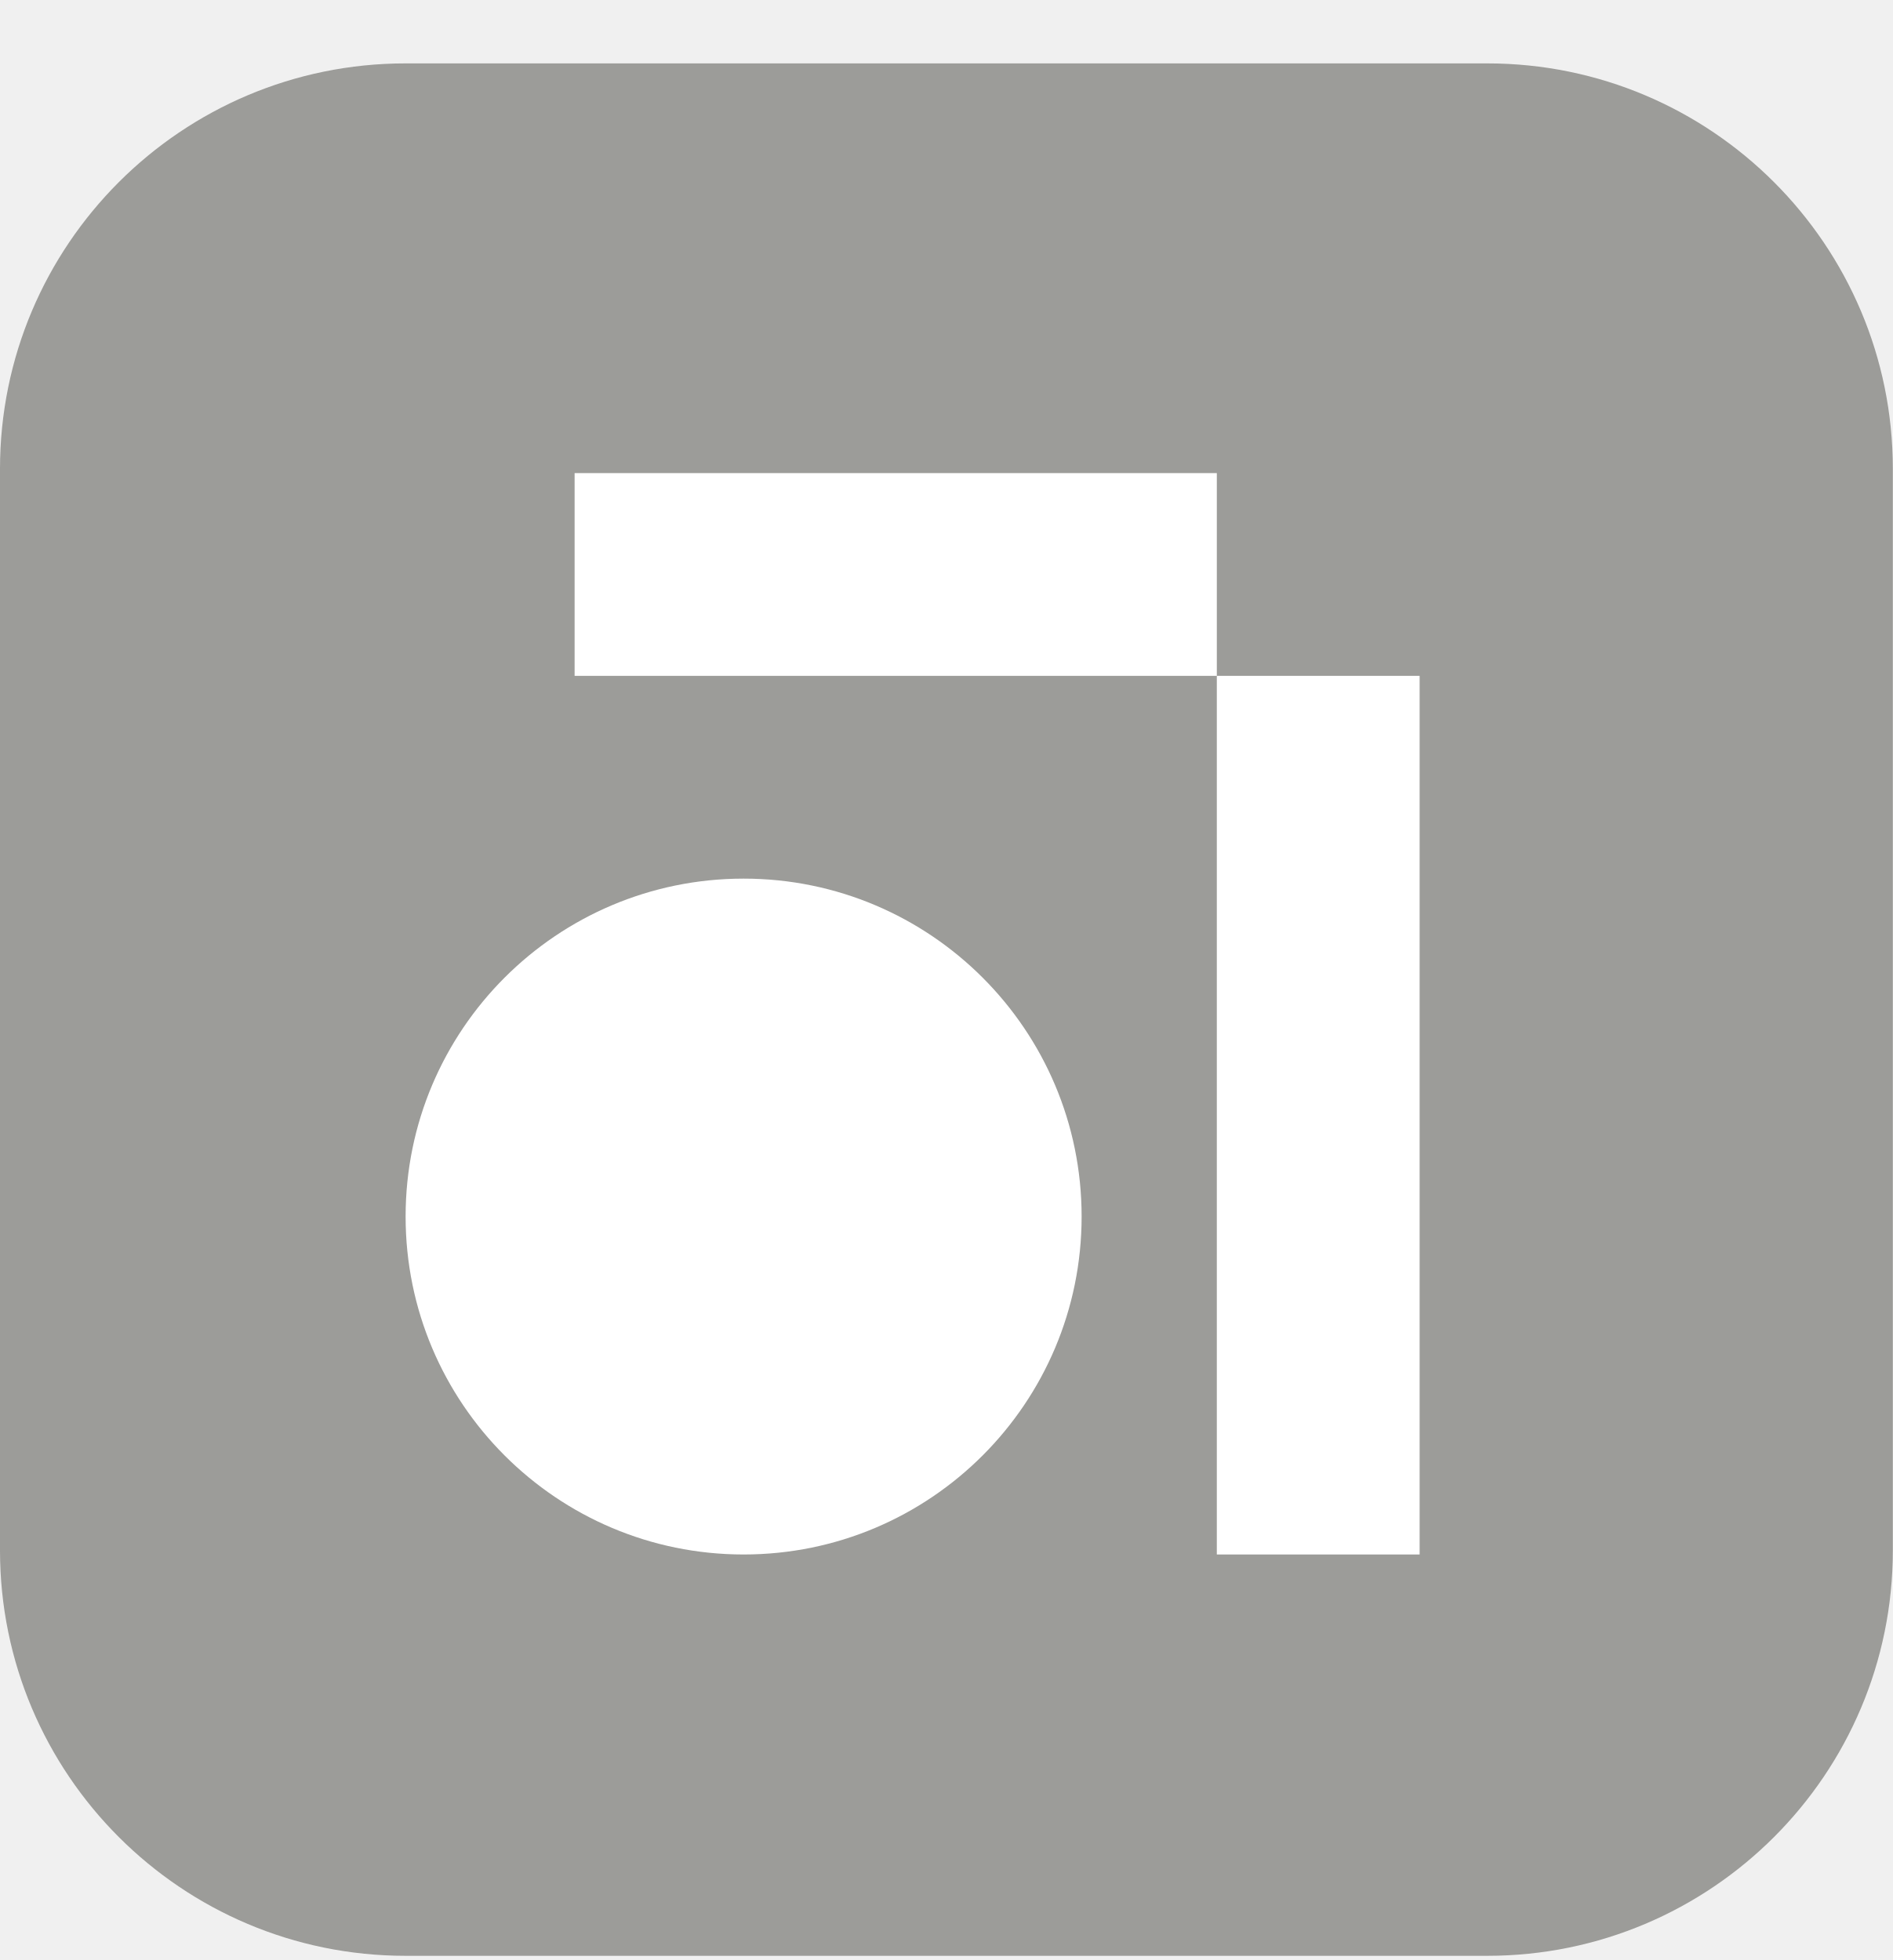
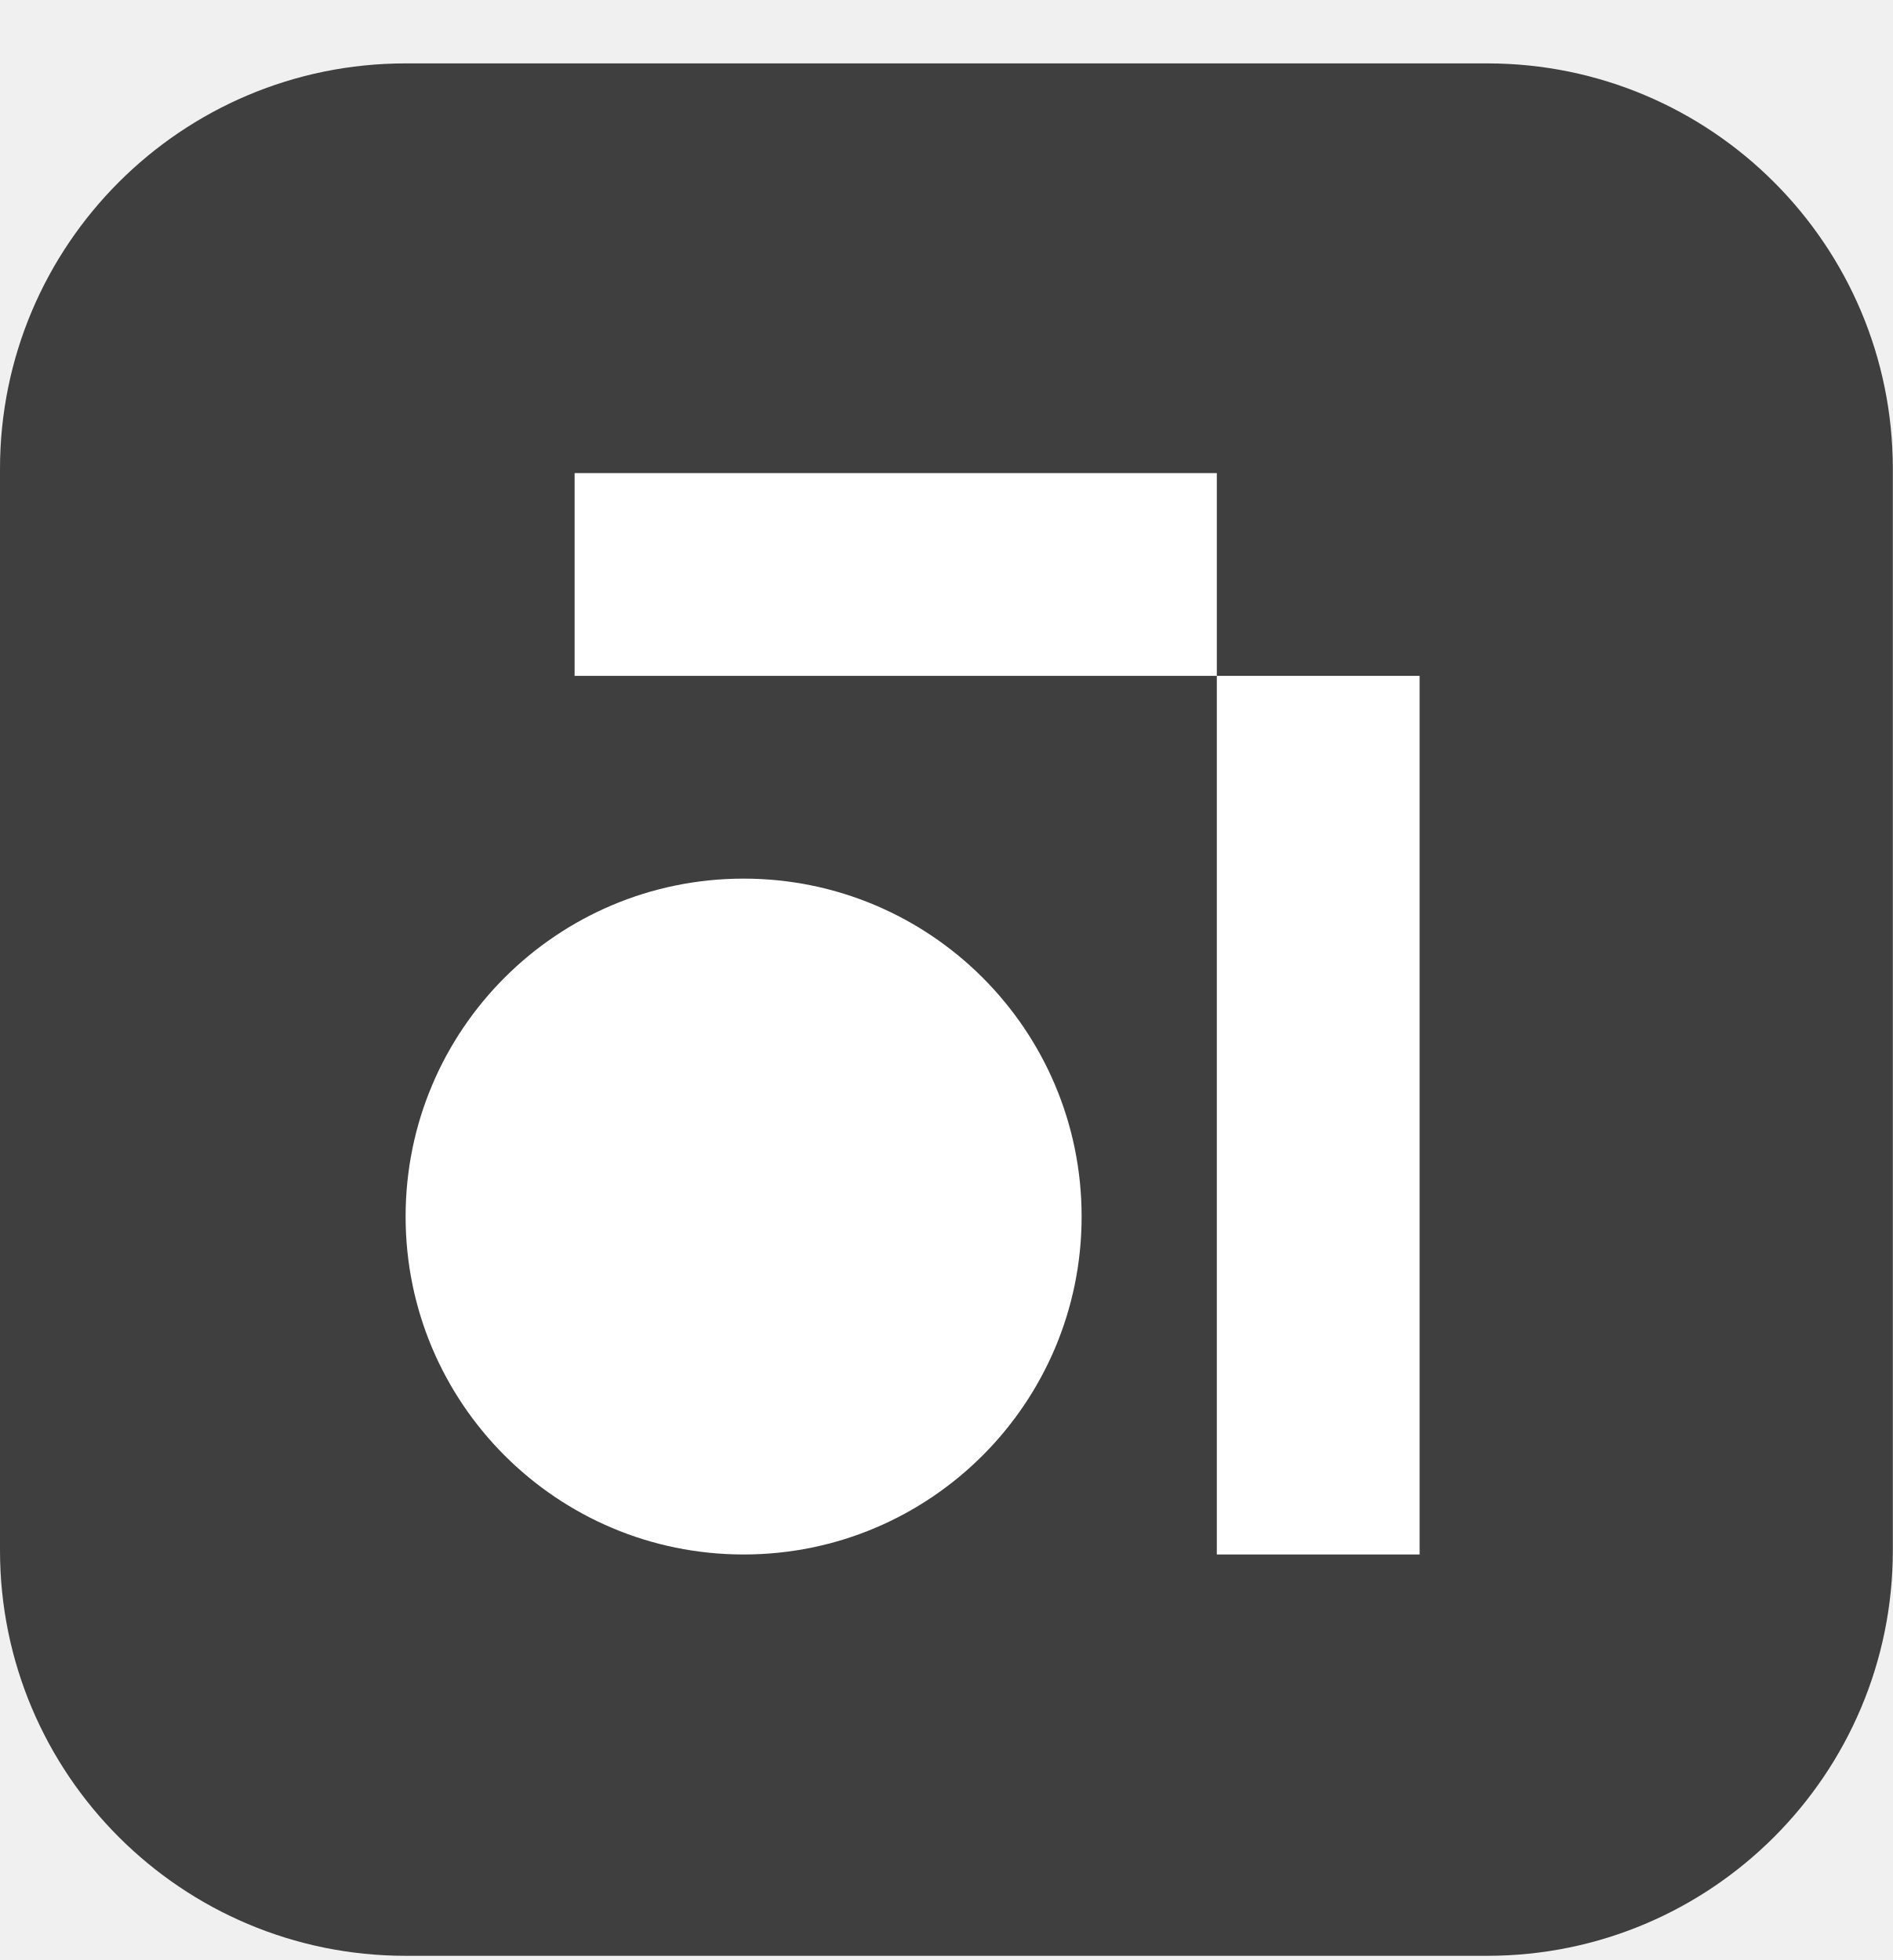
<svg xmlns="http://www.w3.org/2000/svg" width="28" height="29" viewBox="0 0 28 29" fill="none">
-   <rect y="0.938" width="28" height="28" rx="6" fill="#484843" fill-opacity="0.5" />
+   <rect y="0.938" width="28" height="28" rx="6" fill="#3F3F3F" />
  <path d="M11 23C13.761 23 16 20.761 16 18C16 15.239 13.761 13 11 13C8.239 13 6 15.239 6 18C6 20.761 8.239 23 11 23Z" fill="white" />
  <rect x="18" y="10" width="3" height="13" fill="white" />
  <path d="M18 7V10H8.5V7L18 7Z" fill="white" />
</svg>
